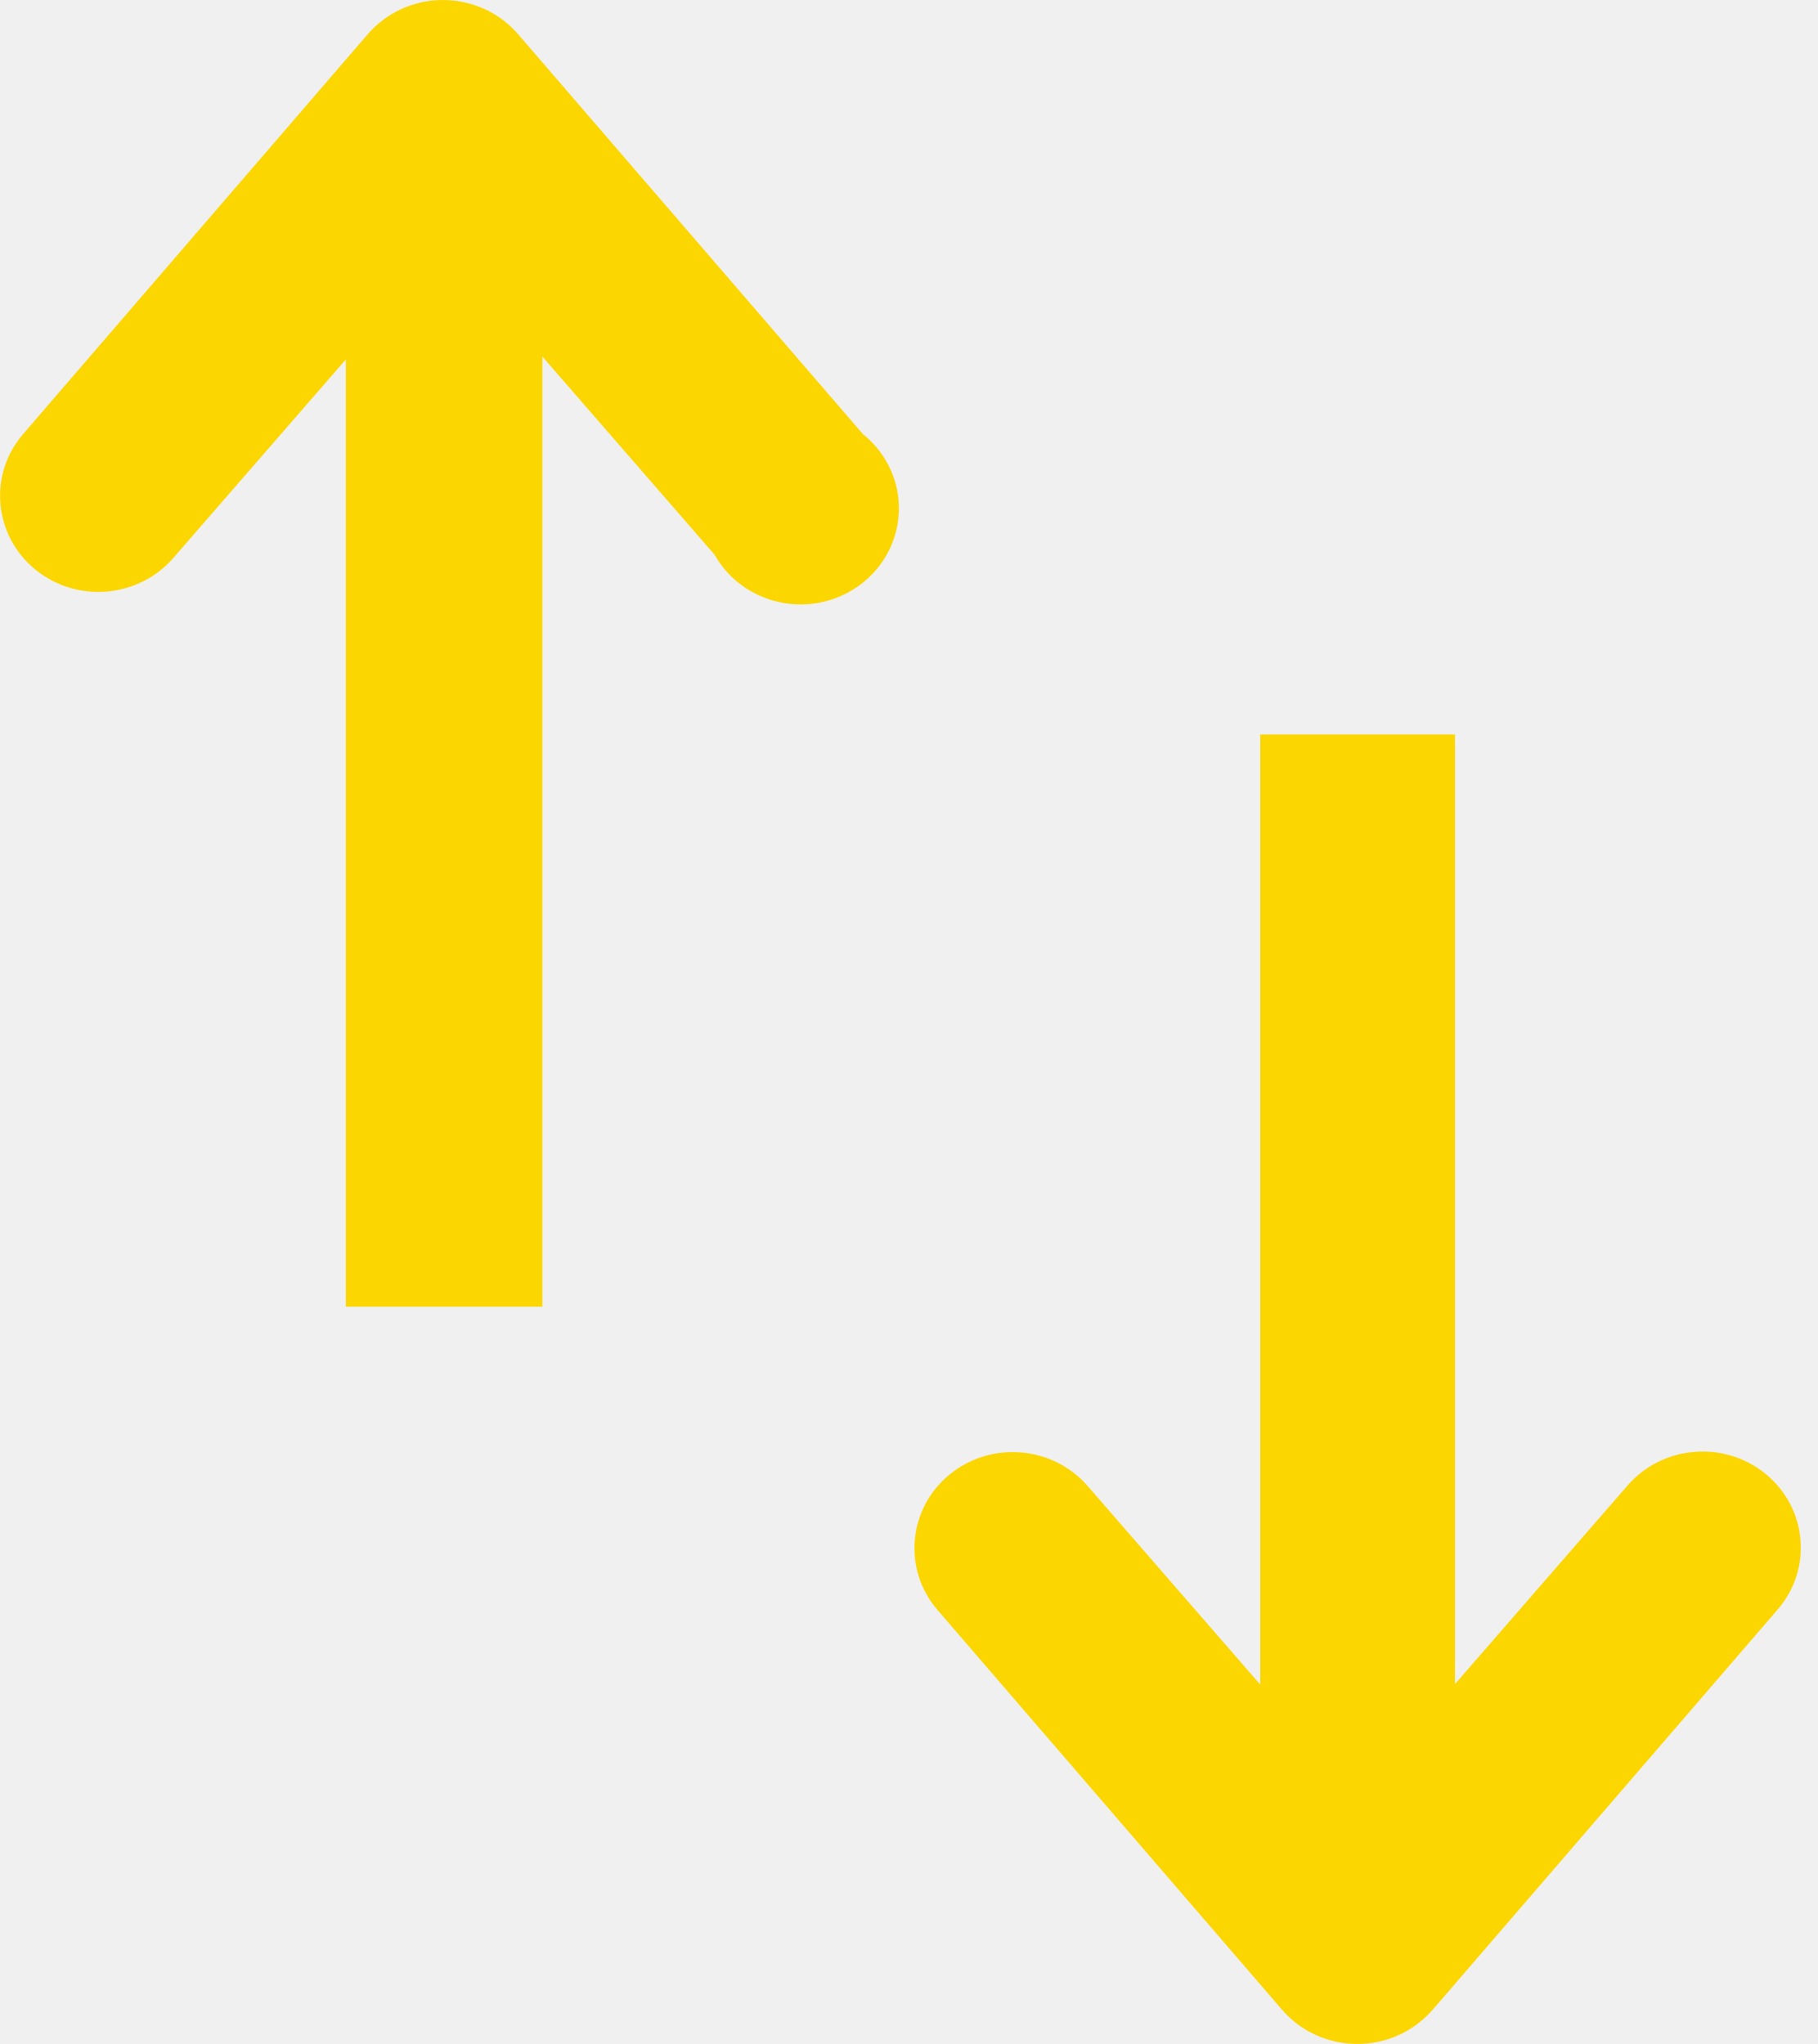
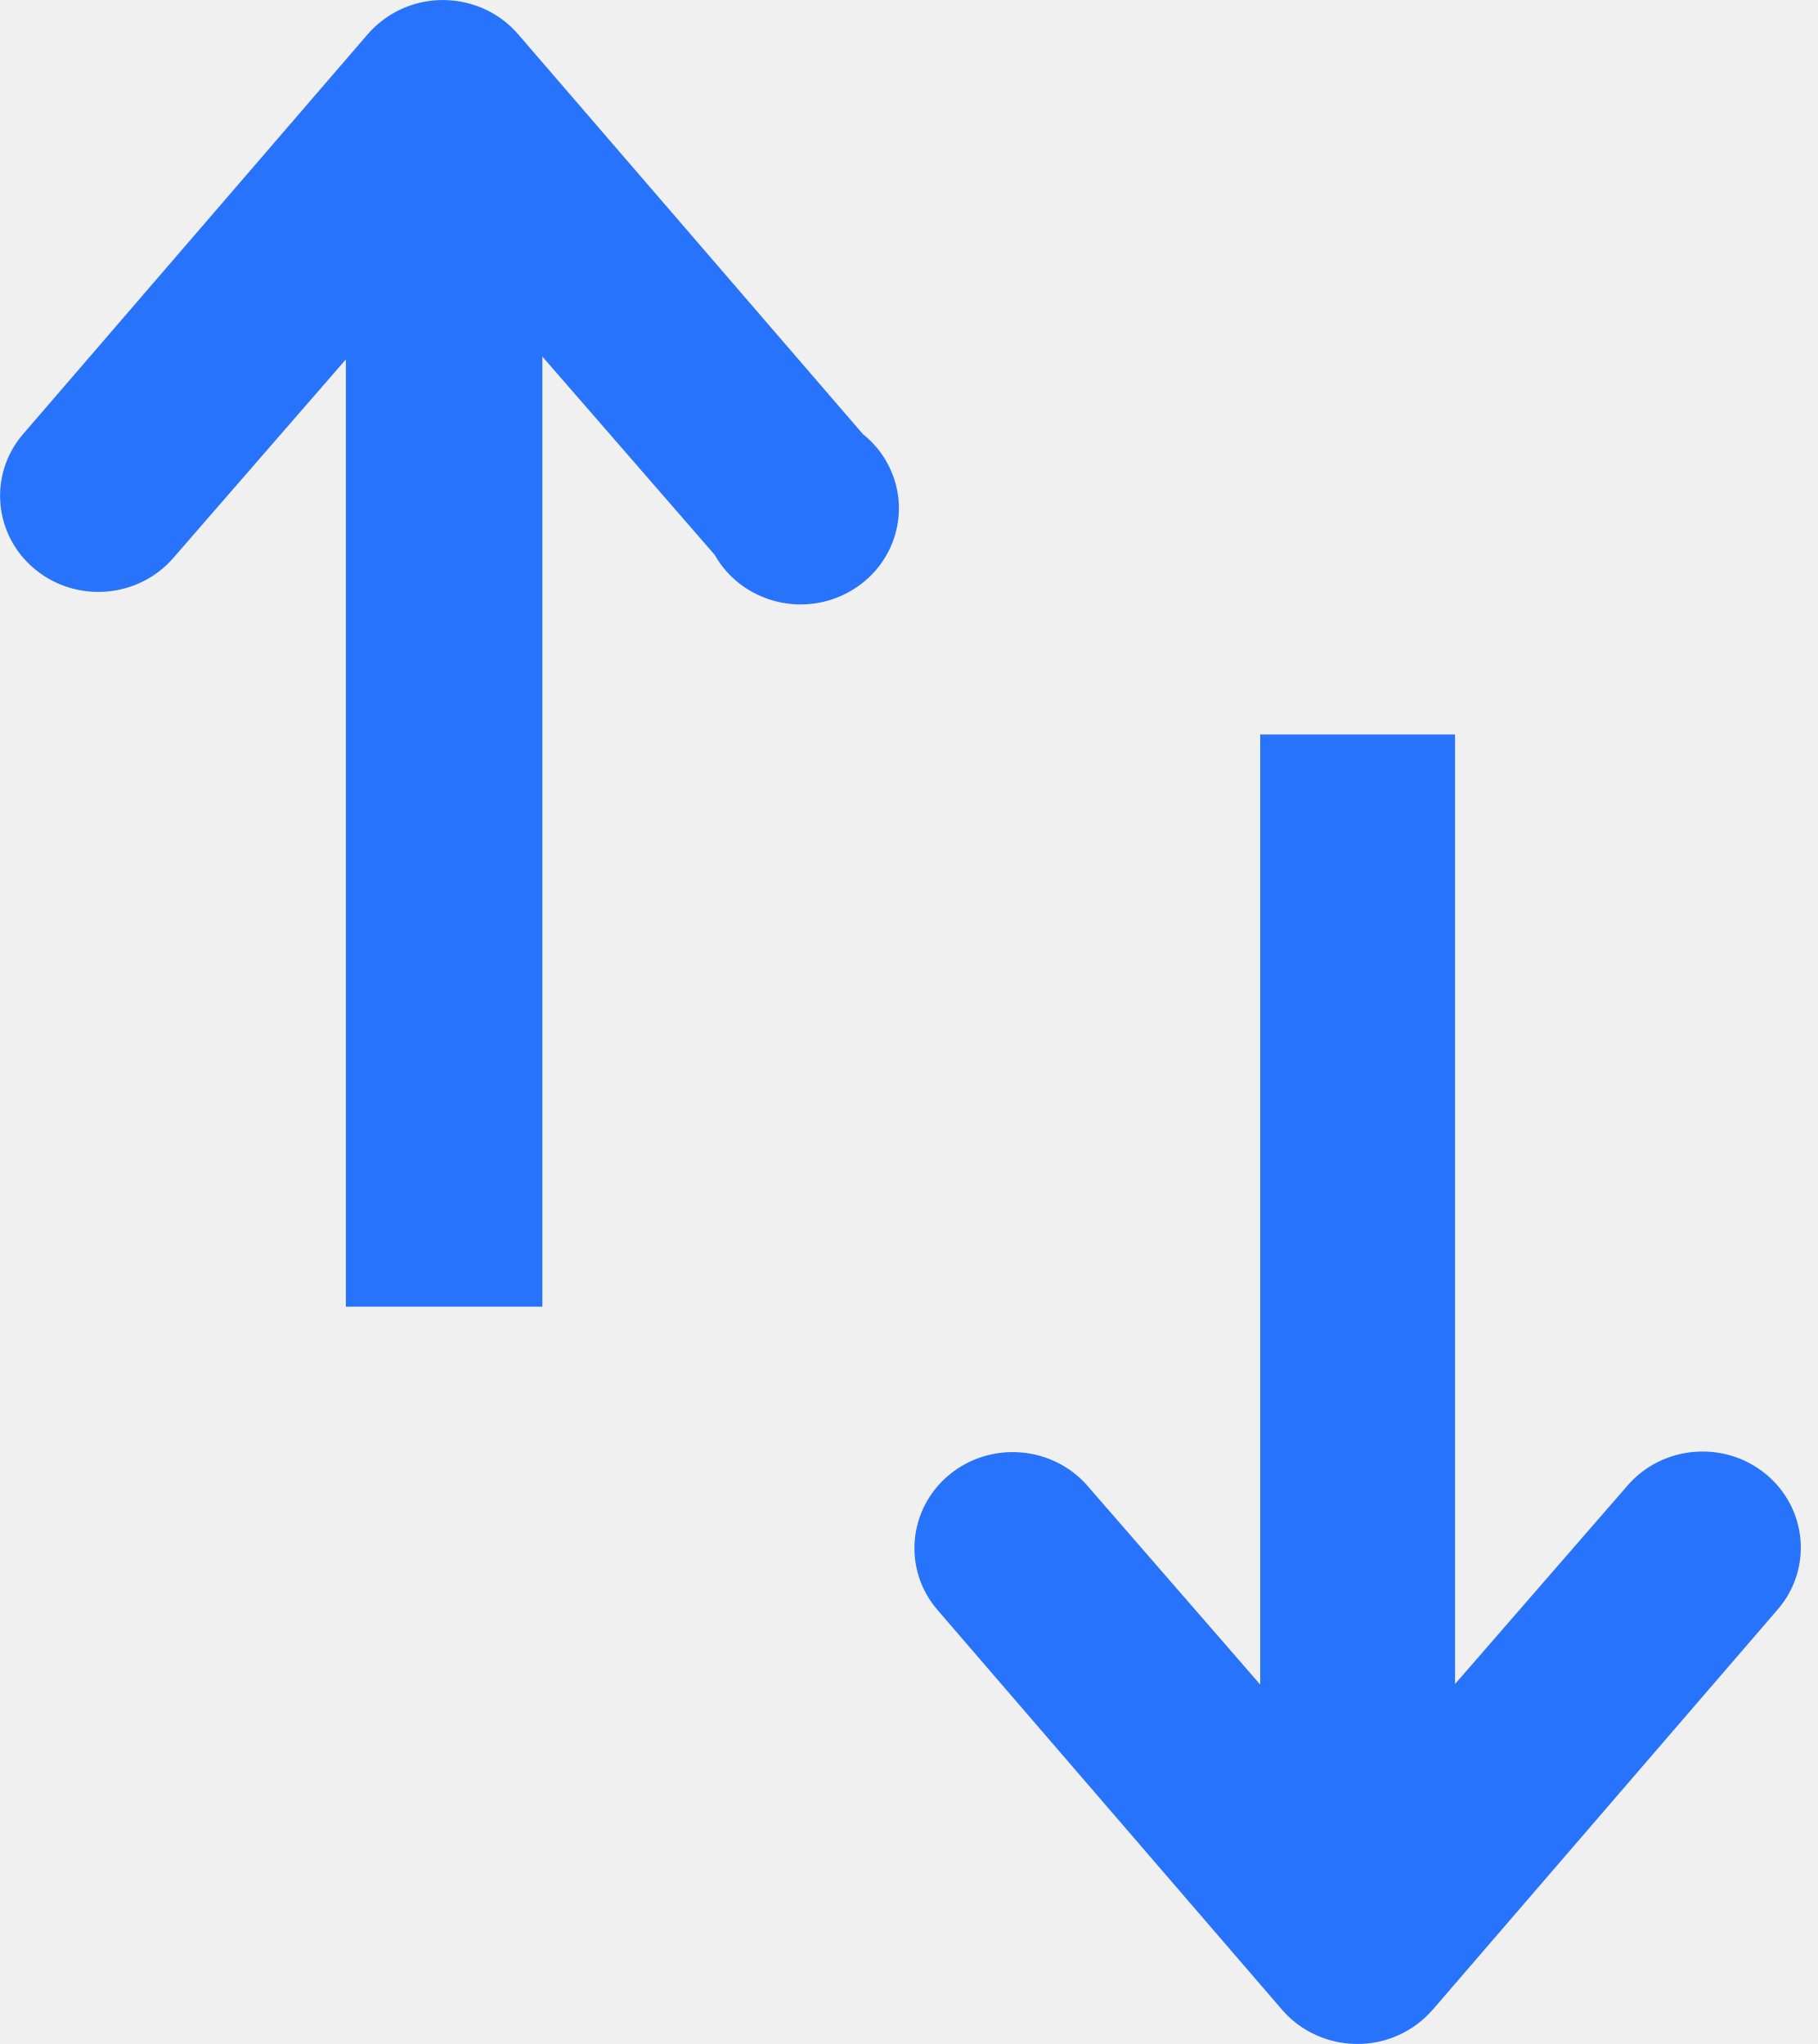
<svg xmlns="http://www.w3.org/2000/svg" width="16" height="18" viewBox="0 0 16 18" fill="none" version="1.1" id="svg6">
  <defs id="defs10" />
-   <path d="M15.652 14.172L12.618 17.693L12.613 17.698C12.58 17.735 12.544 17.771 12.506 17.802C12.14 18.102 11.595 18.055 11.287 17.698L8.253 14.177C7.946 13.82 7.994 13.286 8.359 12.986C8.725 12.685 9.271 12.732 9.578 13.089L11.095 14.835L11.095 6.468L12.81 6.468L12.81 14.83L14.327 13.084C14.634 12.727 15.18 12.68 15.546 12.981C15.911 13.281 15.959 13.815 15.652 14.172Z" fill="white" id="path2" style="fill:#fcd600;fill-opacity:1" />
-   <path d="M4.775 3.14L4.775 11.507L3.045 11.507L3.045 3.165L1.528 4.911C1.221 5.268 0.675 5.315 0.309 5.014C-0.056 4.714 -0.104 4.18 0.203 3.823L3.237 0.302C3.27 0.264 3.306 0.229 3.344 0.198C3.71 -0.102 4.255 -0.055 4.562 0.302L7.597 3.823C7.682 3.891 7.753 3.974 7.806 4.068C8.037 4.477 7.885 4.991 7.467 5.217C7.049 5.443 6.523 5.295 6.292 4.886L4.775 3.14Z" fill="white" id="path4" style="fill:#fcd600;fill-opacity:1" />
+   <path d="M15.652 14.172L12.618 17.693L12.613 17.698C12.58 17.735 12.544 17.771 12.506 17.802C12.14 18.102 11.595 18.055 11.287 17.698L8.253 14.177C7.946 13.82 7.994 13.286 8.359 12.986C8.725 12.685 9.271 12.732 9.578 13.089L11.095 14.835L11.095 6.468L12.81 6.468L12.81 14.83L14.327 13.084C14.634 12.727 15.18 12.68 15.546 12.981C15.911 13.281 15.959 13.815 15.652 14.172Z" fill="white" id="path2" style="fill:#2873FB;fill-opacity:1" />
+   <path d="M4.775 3.14L4.775 11.507L3.045 11.507L3.045 3.165L1.528 4.911C1.221 5.268 0.675 5.315 0.309 5.014C-0.056 4.714 -0.104 4.18 0.203 3.823L3.237 0.302C3.27 0.264 3.306 0.229 3.344 0.198C3.71 -0.102 4.255 -0.055 4.562 0.302L7.597 3.823C7.682 3.891 7.753 3.974 7.806 4.068C8.037 4.477 7.885 4.991 7.467 5.217C7.049 5.443 6.523 5.295 6.292 4.886L4.775 3.14Z" fill="white" id="path4" style="fill:#2873FB;fill-opacity:1" />
</svg>
